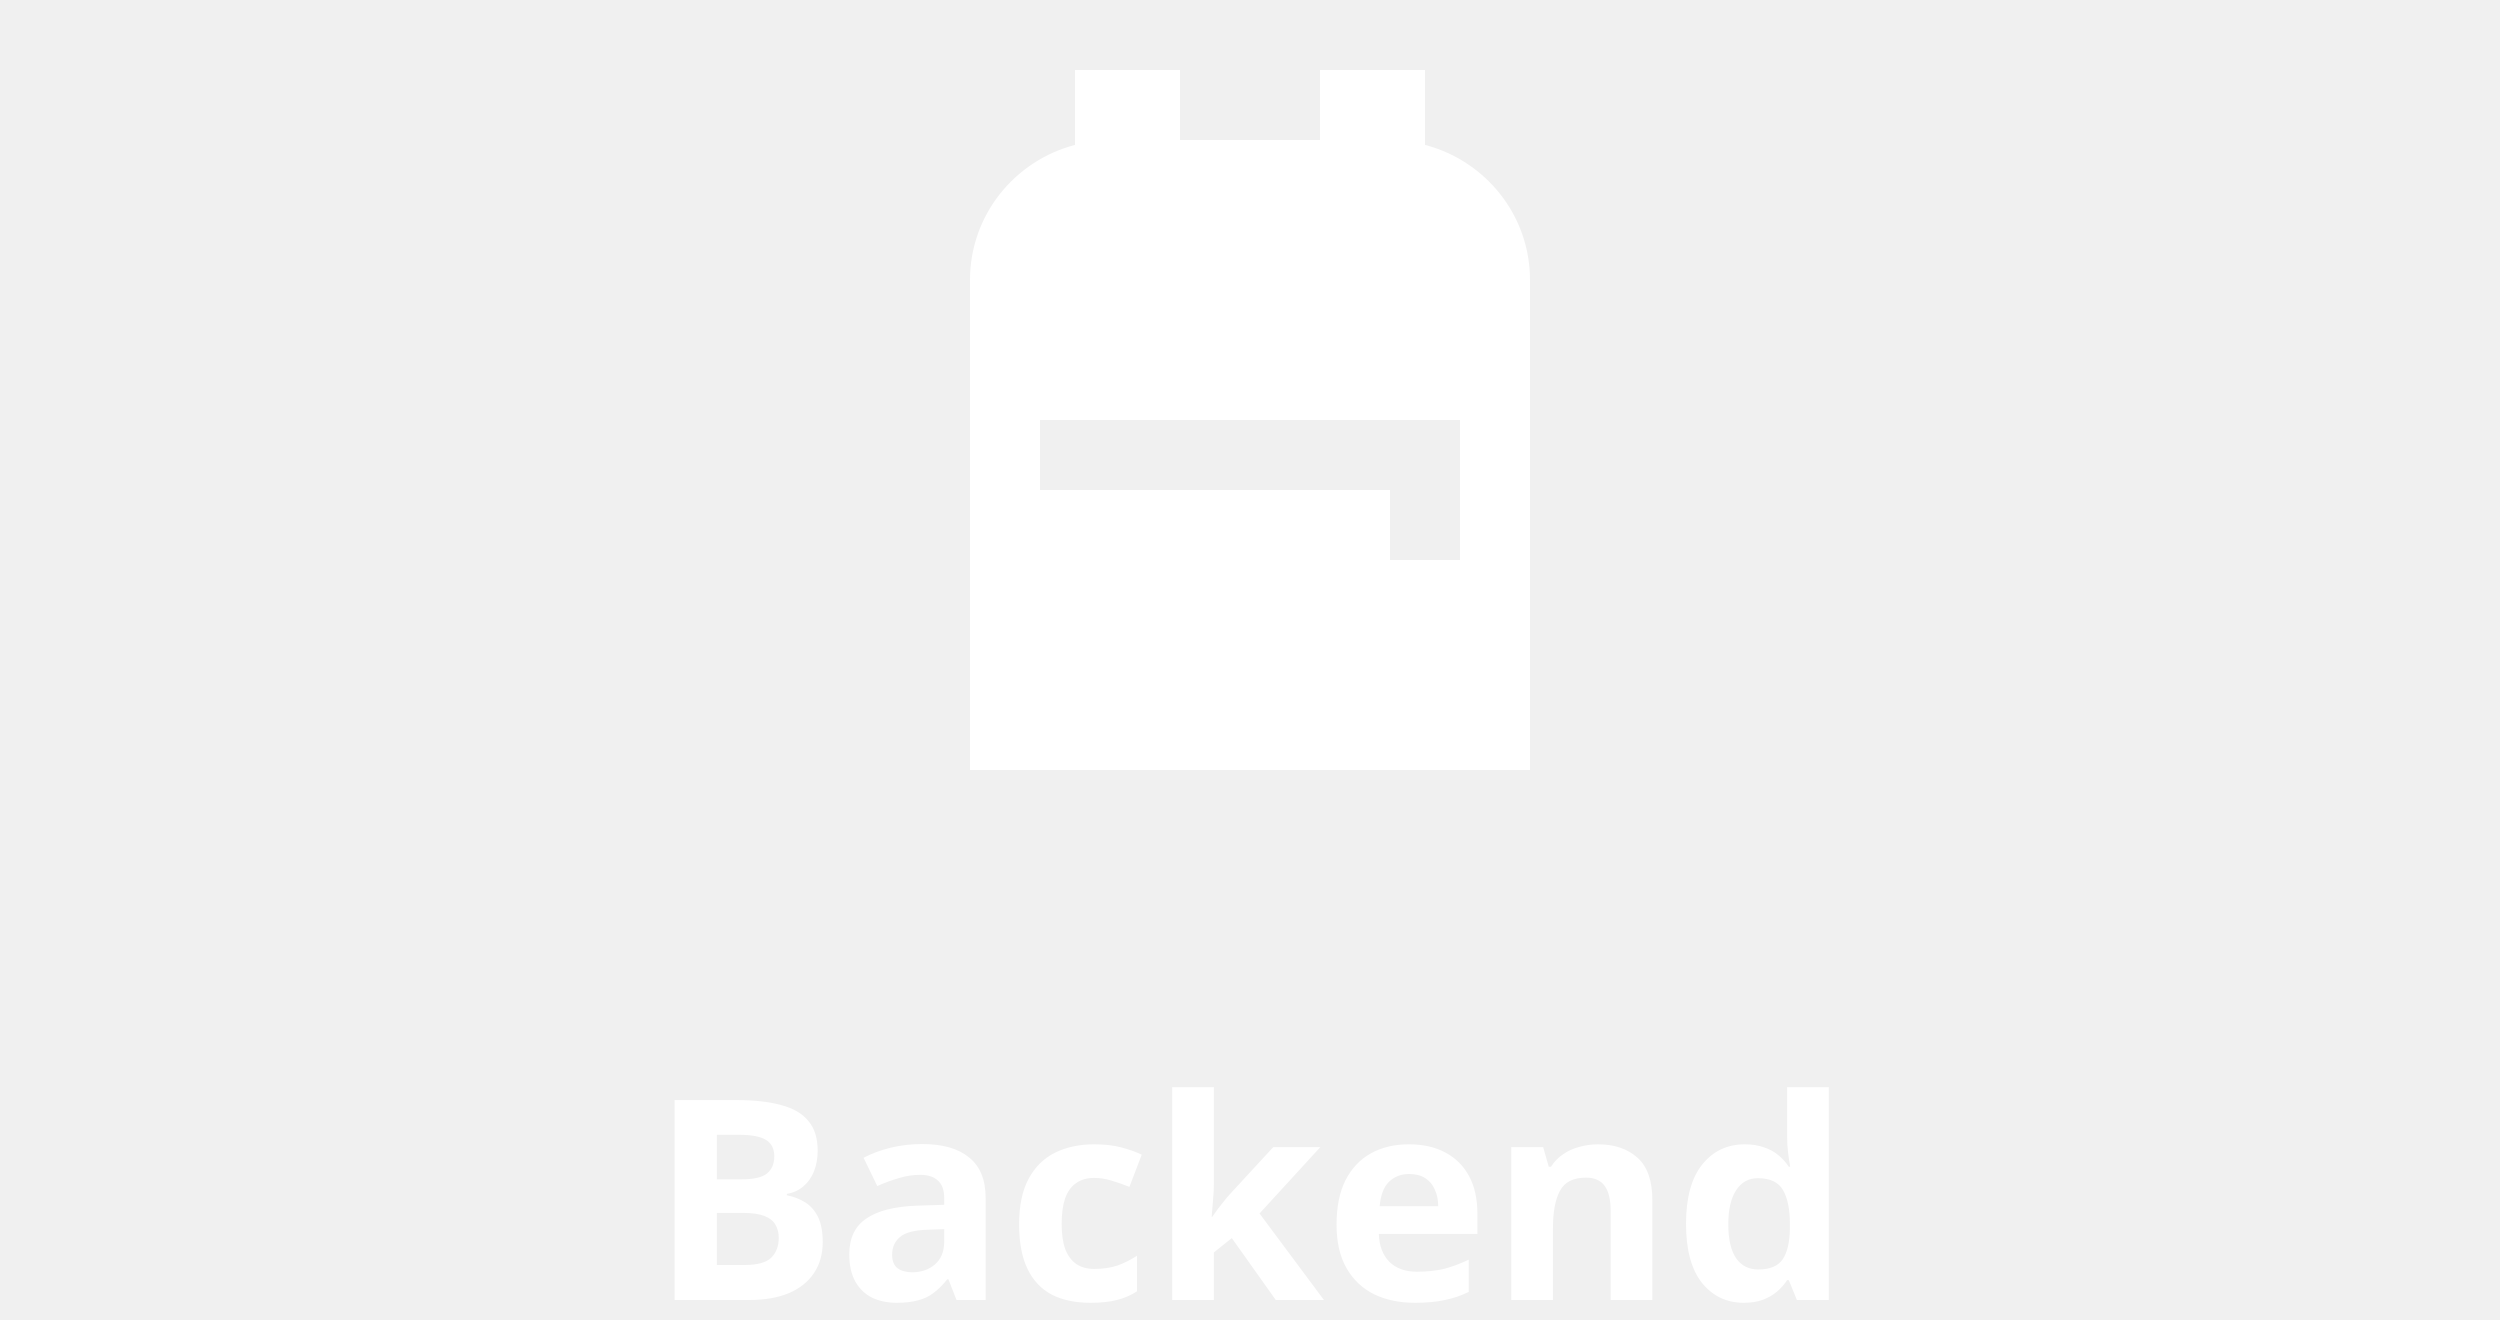
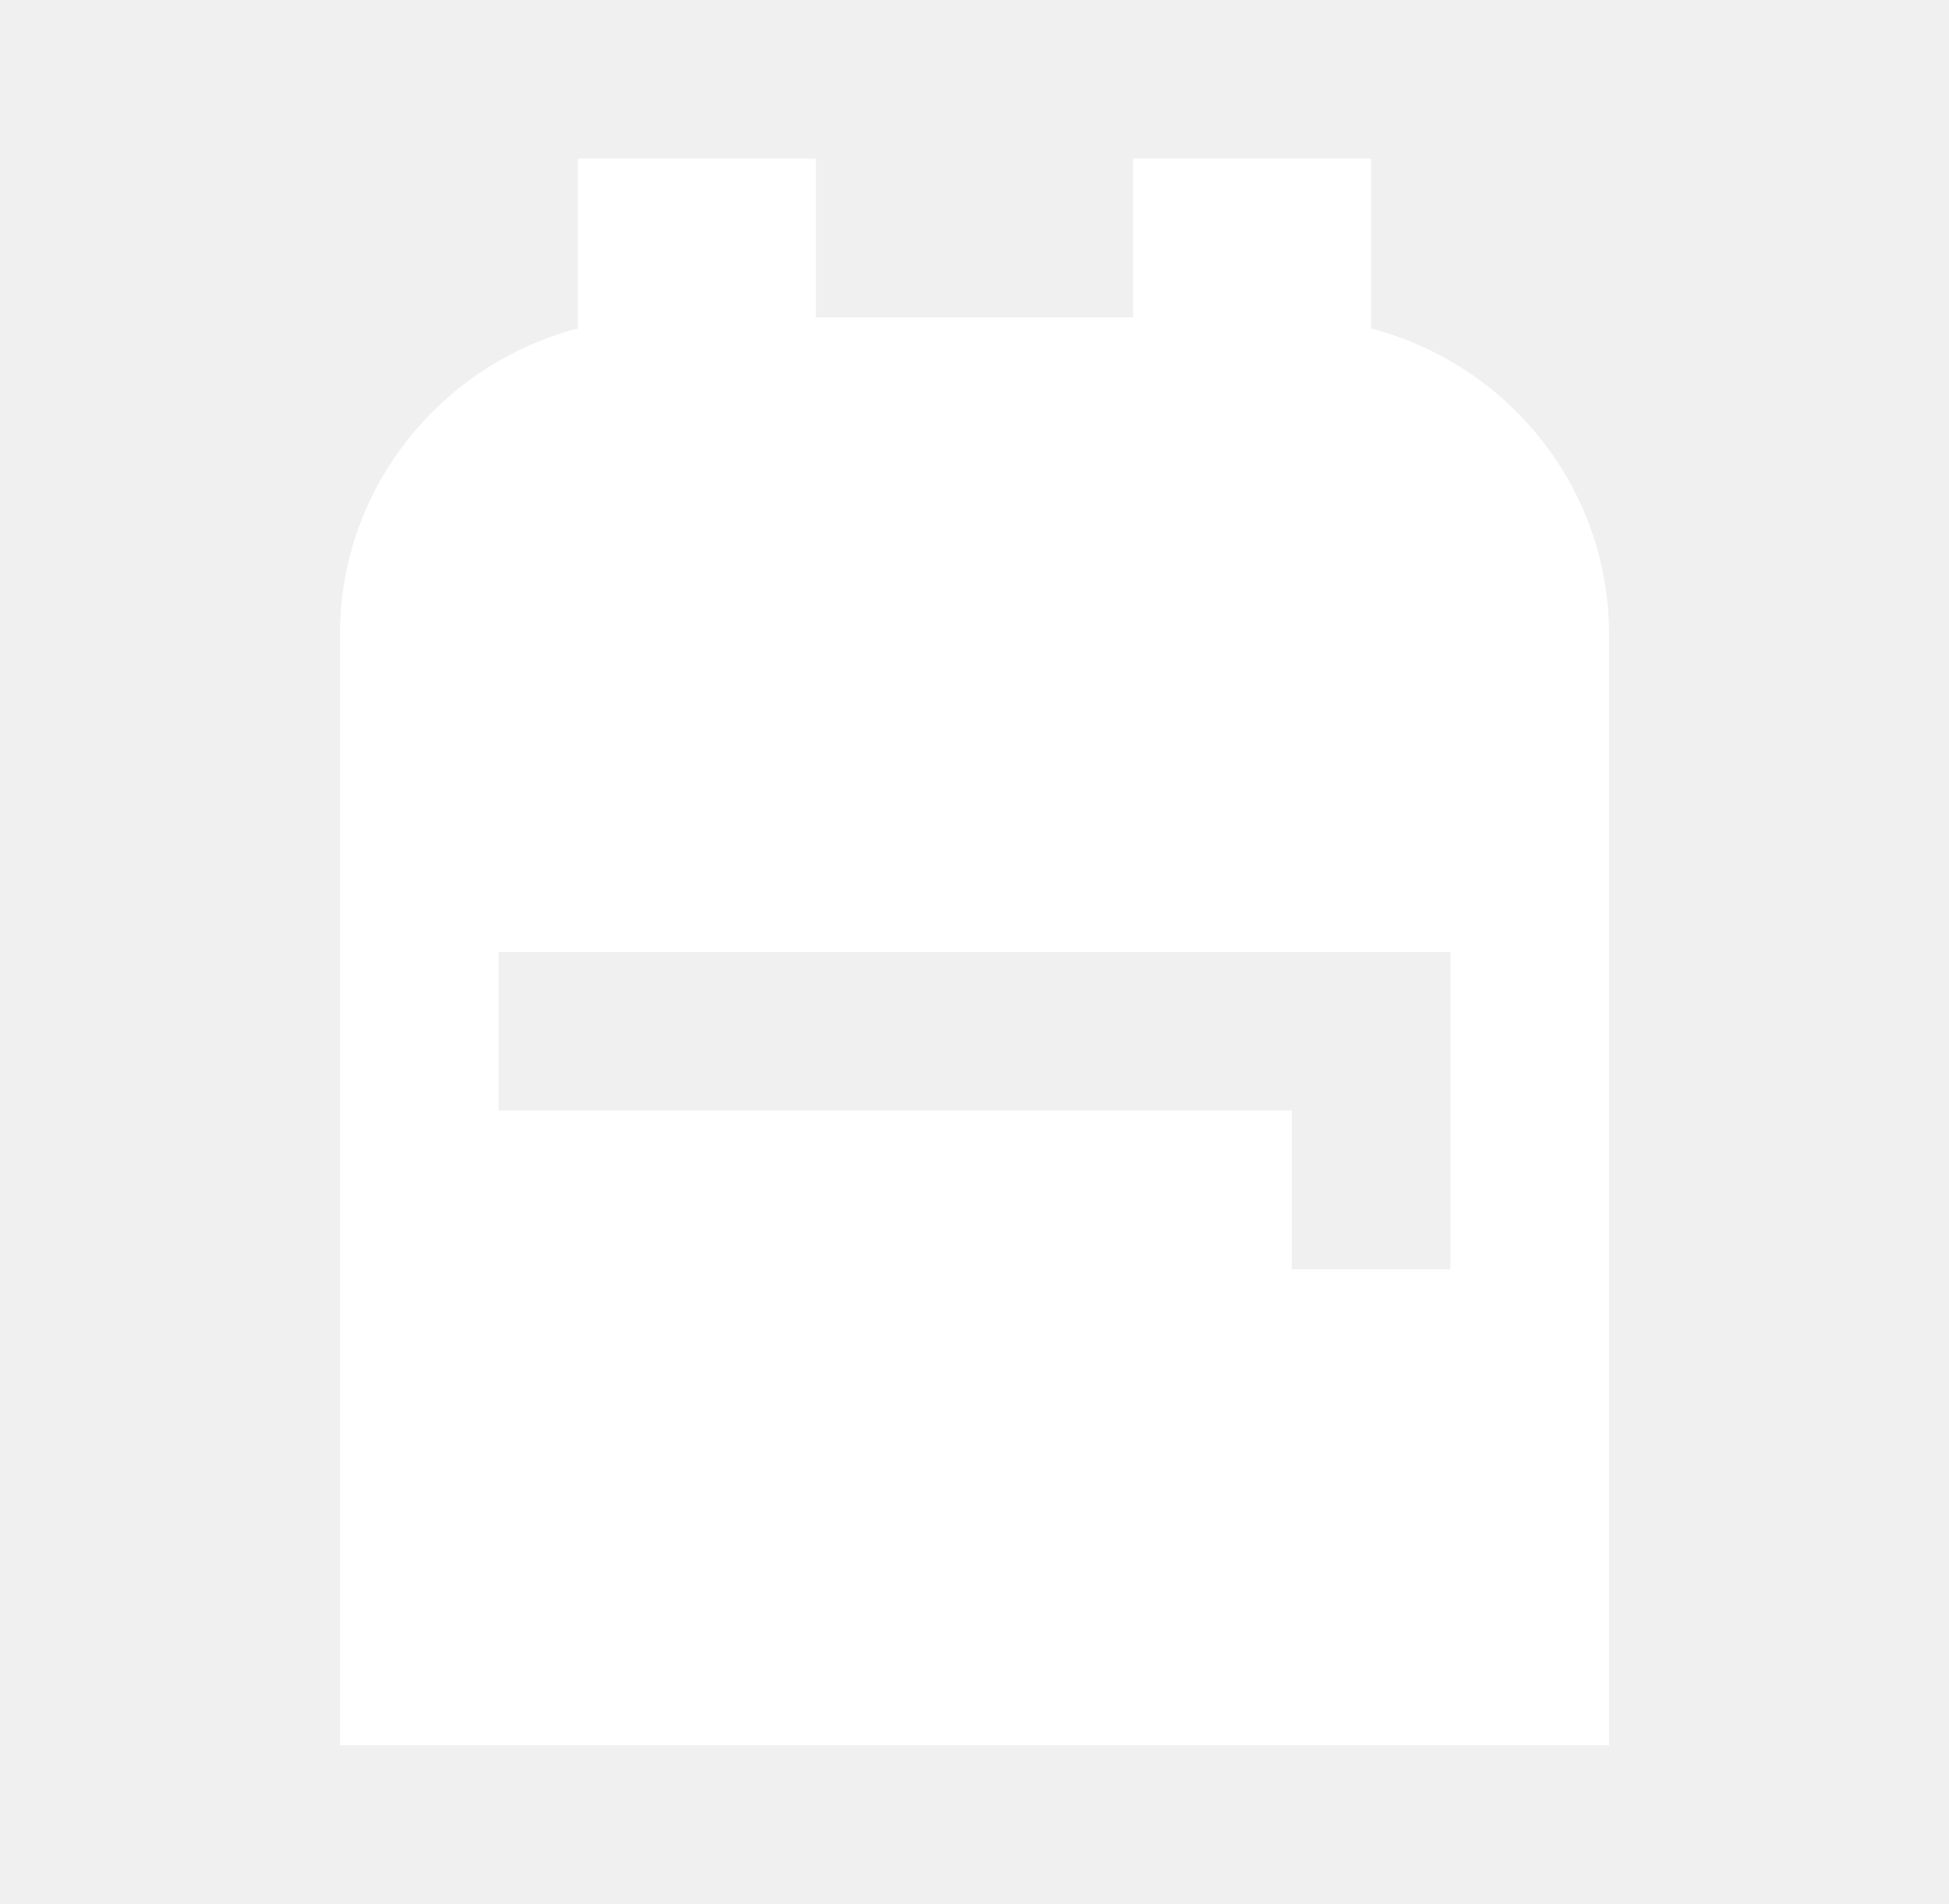
- <svg xmlns="http://www.w3.org/2000/svg" width="125" height="66" viewBox="0 0 125 66" fill="none">
-   <g clip-path="url(#clip0_1148_29598)">
-     <path d="M76.5 14V38.5H48.5V14C48.5 10.745 50.74 8.033 53.75 7.245V3.5H59V7H66V3.5H71.25V7.245C74.26 8.033 76.5 10.745 76.5 14ZM52 21V24.5H69.5V28H73V21H52Z" fill="white" />
+ <svg xmlns="http://www.w3.org/2000/svg" width="43" height="42" viewBox="0 0 43 42" fill="none">
+   <g clip-path="url(#clip0_1148_29576)">
+     <path d="M35.5 14V38.5H7.5V14C7.5 10.745 9.74 8.033 12.75 7.245V3.5H18V7H25V3.5H30.25V7.245C33.26 8.033 35.5 10.745 35.5 14ZM11 21V24.5H28.5V28H32V21H11Z" fill="white" />
  </g>
-   <path d="M36.838 55.004C37.724 55.004 38.466 55.088 39.064 55.256C39.67 55.415 40.123 55.681 40.422 56.054C40.73 56.418 40.884 56.913 40.884 57.538C40.884 57.911 40.823 58.252 40.702 58.56C40.58 58.868 40.403 59.12 40.17 59.316C39.946 59.512 39.67 59.638 39.344 59.694V59.764C39.68 59.829 39.983 59.946 40.254 60.114C40.524 60.282 40.739 60.525 40.898 60.842C41.056 61.159 41.136 61.579 41.136 62.102C41.136 62.709 40.986 63.231 40.688 63.67C40.398 64.099 39.978 64.431 39.428 64.664C38.877 64.888 38.224 65 37.468 65H33.73V55.004H36.838ZM37.076 58.966C37.692 58.966 38.116 58.868 38.35 58.672C38.592 58.476 38.714 58.191 38.714 57.818C38.714 57.435 38.574 57.16 38.294 56.992C38.014 56.824 37.57 56.74 36.964 56.74H35.844V58.966H37.076ZM35.844 60.646V63.25H37.23C37.864 63.25 38.308 63.129 38.56 62.886C38.812 62.634 38.938 62.303 38.938 61.892C38.938 61.64 38.882 61.421 38.77 61.234C38.667 61.047 38.485 60.903 38.224 60.8C37.962 60.697 37.608 60.646 37.16 60.646H35.844ZM46.104 57.202C47.131 57.202 47.915 57.426 48.456 57.874C49.007 58.313 49.282 58.989 49.282 59.904V65H47.826L47.42 63.964H47.364C47.149 64.235 46.925 64.459 46.692 64.636C46.468 64.813 46.207 64.939 45.908 65.014C45.619 65.098 45.259 65.14 44.83 65.14C44.382 65.14 43.976 65.056 43.612 64.888C43.257 64.711 42.977 64.445 42.772 64.09C42.567 63.726 42.464 63.269 42.464 62.718C42.464 61.906 42.749 61.309 43.318 60.926C43.887 60.534 44.741 60.319 45.88 60.282L47.21 60.24V59.904C47.21 59.503 47.103 59.209 46.888 59.022C46.683 58.835 46.393 58.742 46.02 58.742C45.647 58.742 45.283 58.798 44.928 58.91C44.573 59.013 44.219 59.143 43.864 59.302L43.178 57.888C43.589 57.673 44.041 57.505 44.536 57.384C45.04 57.263 45.563 57.202 46.104 57.202ZM46.398 61.486C45.726 61.505 45.259 61.626 44.998 61.85C44.737 62.074 44.606 62.368 44.606 62.732C44.606 63.049 44.699 63.278 44.886 63.418C45.073 63.549 45.315 63.614 45.614 63.614C46.062 63.614 46.44 63.483 46.748 63.222C47.056 62.951 47.21 62.573 47.21 62.088V61.458L46.398 61.486ZM54.525 65.14C53.769 65.14 53.125 65.005 52.593 64.734C52.061 64.454 51.655 64.025 51.375 63.446C51.095 62.867 50.955 62.125 50.955 61.22C50.955 60.287 51.114 59.526 51.431 58.938C51.748 58.35 52.187 57.916 52.747 57.636C53.316 57.356 53.97 57.216 54.707 57.216C55.23 57.216 55.682 57.267 56.065 57.37C56.457 57.473 56.798 57.594 57.087 57.734L56.471 59.344C56.145 59.213 55.837 59.106 55.547 59.022C55.267 58.938 54.987 58.896 54.707 58.896C54.343 58.896 54.04 58.985 53.797 59.162C53.554 59.33 53.373 59.587 53.251 59.932C53.139 60.268 53.083 60.693 53.083 61.206C53.083 61.71 53.144 62.13 53.265 62.466C53.396 62.793 53.583 63.04 53.825 63.208C54.068 63.367 54.362 63.446 54.707 63.446C55.146 63.446 55.533 63.39 55.869 63.278C56.205 63.157 56.532 62.993 56.849 62.788V64.566C56.532 64.771 56.196 64.916 55.841 65C55.496 65.093 55.057 65.14 54.525 65.14ZM60.695 59.12C60.695 59.409 60.681 59.699 60.653 59.988C60.634 60.268 60.611 60.553 60.583 60.842H60.611C60.704 60.711 60.797 60.581 60.891 60.45C60.993 60.319 61.096 60.189 61.199 60.058C61.301 59.927 61.409 59.801 61.521 59.68L63.663 57.356H66.015L62.977 60.674L66.197 65H63.789L61.591 61.906L60.695 62.62V65H58.609V54.36H60.695V59.12ZM70.44 57.216C71.15 57.216 71.756 57.351 72.26 57.622C72.774 57.893 73.17 58.285 73.45 58.798C73.73 59.311 73.87 59.941 73.87 60.688V61.696H68.942C68.961 62.284 69.134 62.746 69.46 63.082C69.796 63.418 70.258 63.586 70.846 63.586C71.341 63.586 71.789 63.539 72.19 63.446C72.592 63.343 73.007 63.189 73.436 62.984V64.594C73.063 64.781 72.666 64.916 72.246 65C71.836 65.093 71.336 65.14 70.748 65.14C69.983 65.14 69.306 65 68.718 64.72C68.13 64.431 67.668 63.997 67.332 63.418C66.996 62.839 66.828 62.111 66.828 61.234C66.828 60.338 66.978 59.596 67.276 59.008C67.584 58.411 68.009 57.963 68.55 57.664C69.092 57.365 69.722 57.216 70.44 57.216ZM70.454 58.7C70.053 58.7 69.717 58.831 69.446 59.092C69.185 59.353 69.031 59.759 68.984 60.31H71.91C71.91 60.002 71.854 59.727 71.742 59.484C71.64 59.241 71.481 59.05 71.266 58.91C71.052 58.77 70.781 58.7 70.454 58.7ZM79.902 57.216C80.723 57.216 81.381 57.44 81.876 57.888C82.37 58.327 82.618 59.036 82.618 60.016V65H80.532V60.534C80.532 59.983 80.434 59.573 80.238 59.302C80.042 59.022 79.729 58.882 79.3 58.882C78.665 58.882 78.231 59.101 77.998 59.54C77.764 59.969 77.648 60.59 77.648 61.402V65H75.562V57.356H77.158L77.438 58.336H77.55C77.718 58.075 77.923 57.865 78.166 57.706C78.408 57.538 78.679 57.417 78.978 57.342C79.276 57.258 79.584 57.216 79.902 57.216ZM87.185 65.14C86.336 65.14 85.64 64.809 85.099 64.146C84.567 63.474 84.301 62.489 84.301 61.192C84.301 59.885 84.572 58.896 85.113 58.224C85.654 57.552 86.364 57.216 87.241 57.216C87.605 57.216 87.927 57.267 88.207 57.37C88.487 57.463 88.725 57.594 88.921 57.762C89.126 57.93 89.299 58.121 89.439 58.336H89.509C89.481 58.187 89.448 57.972 89.411 57.692C89.374 57.403 89.355 57.109 89.355 56.81V54.36H91.441V65H89.845L89.439 64.006H89.355C89.224 64.211 89.056 64.403 88.851 64.58C88.655 64.748 88.422 64.883 88.151 64.986C87.88 65.089 87.558 65.14 87.185 65.14ZM87.913 63.474C88.492 63.474 88.898 63.306 89.131 62.97C89.364 62.625 89.486 62.111 89.495 61.43V61.206C89.495 60.459 89.378 59.89 89.145 59.498C88.921 59.106 88.501 58.91 87.885 58.91C87.428 58.91 87.068 59.111 86.807 59.512C86.546 59.904 86.415 60.473 86.415 61.22C86.415 61.967 86.546 62.531 86.807 62.914C87.068 63.287 87.437 63.474 87.913 63.474Z" fill="white" />
  <defs>
-     <clipPath id="clip0_1148_29598">
-       <rect width="42" height="42" fill="white" transform="translate(41.5)" />
+     <clipPath id="clip0_1148_29576">
+       <rect width="42" height="42" fill="white" transform="translate(0.5)" />
    </clipPath>
  </defs>
</svg>
